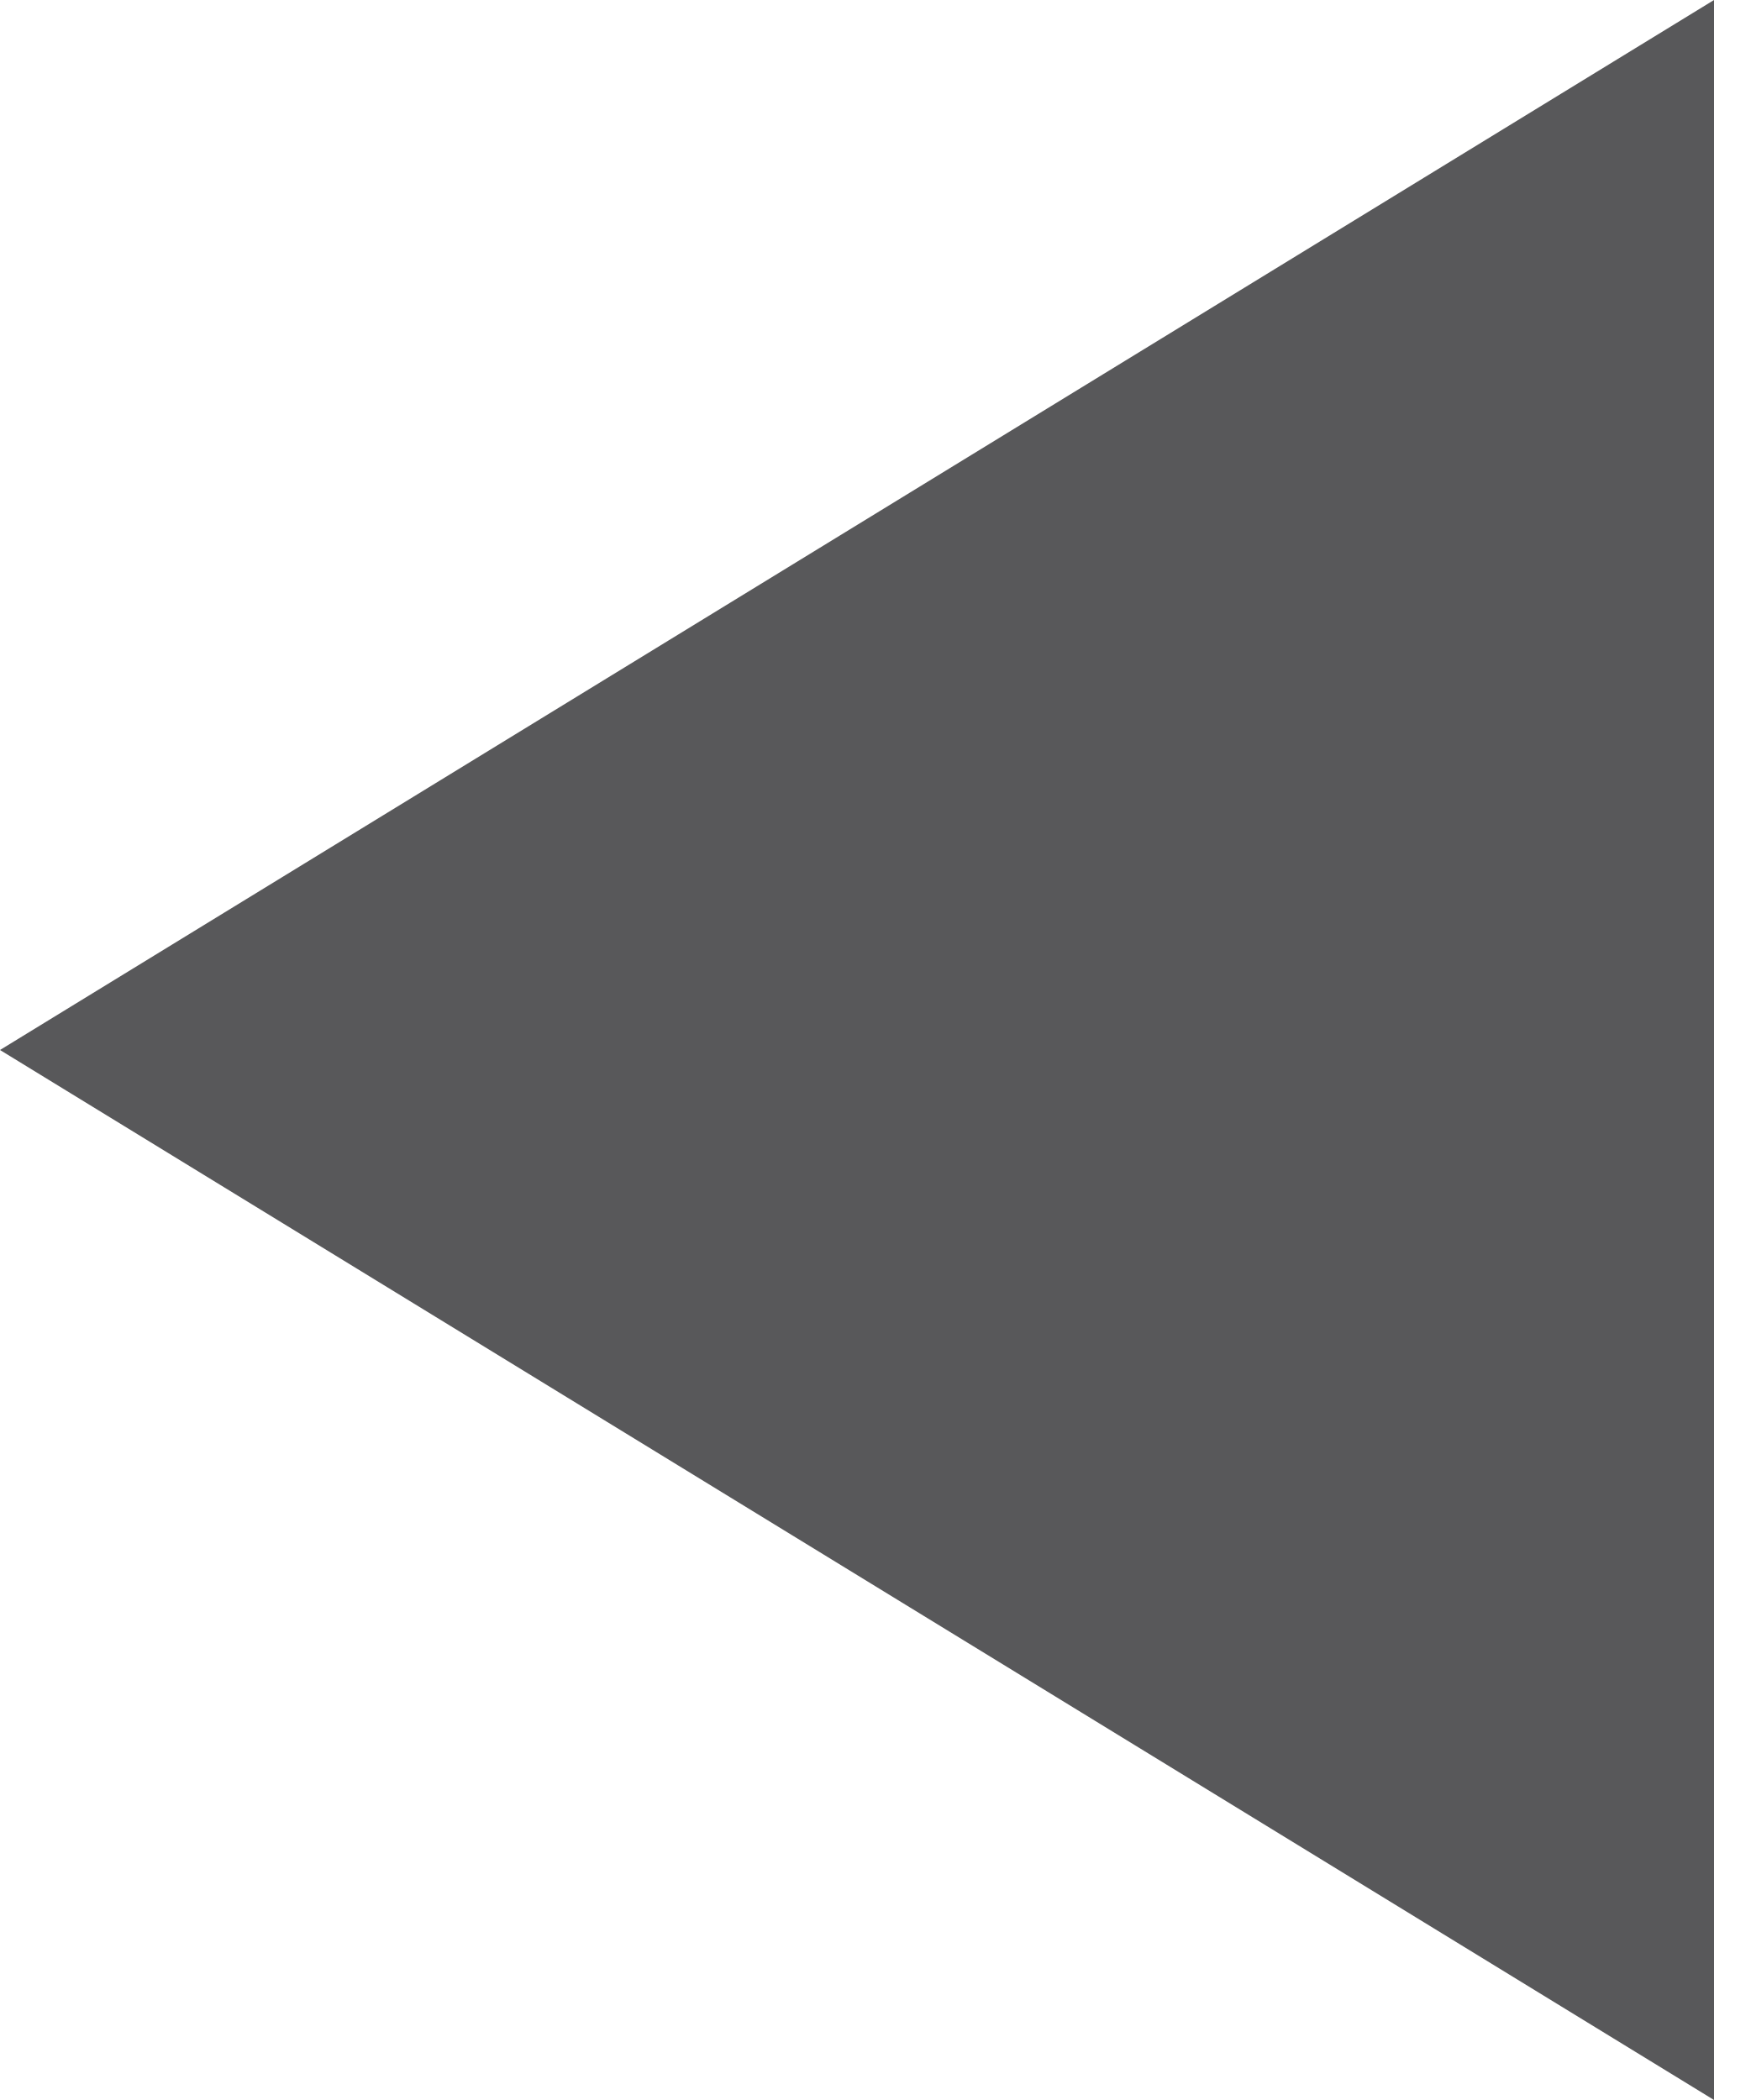
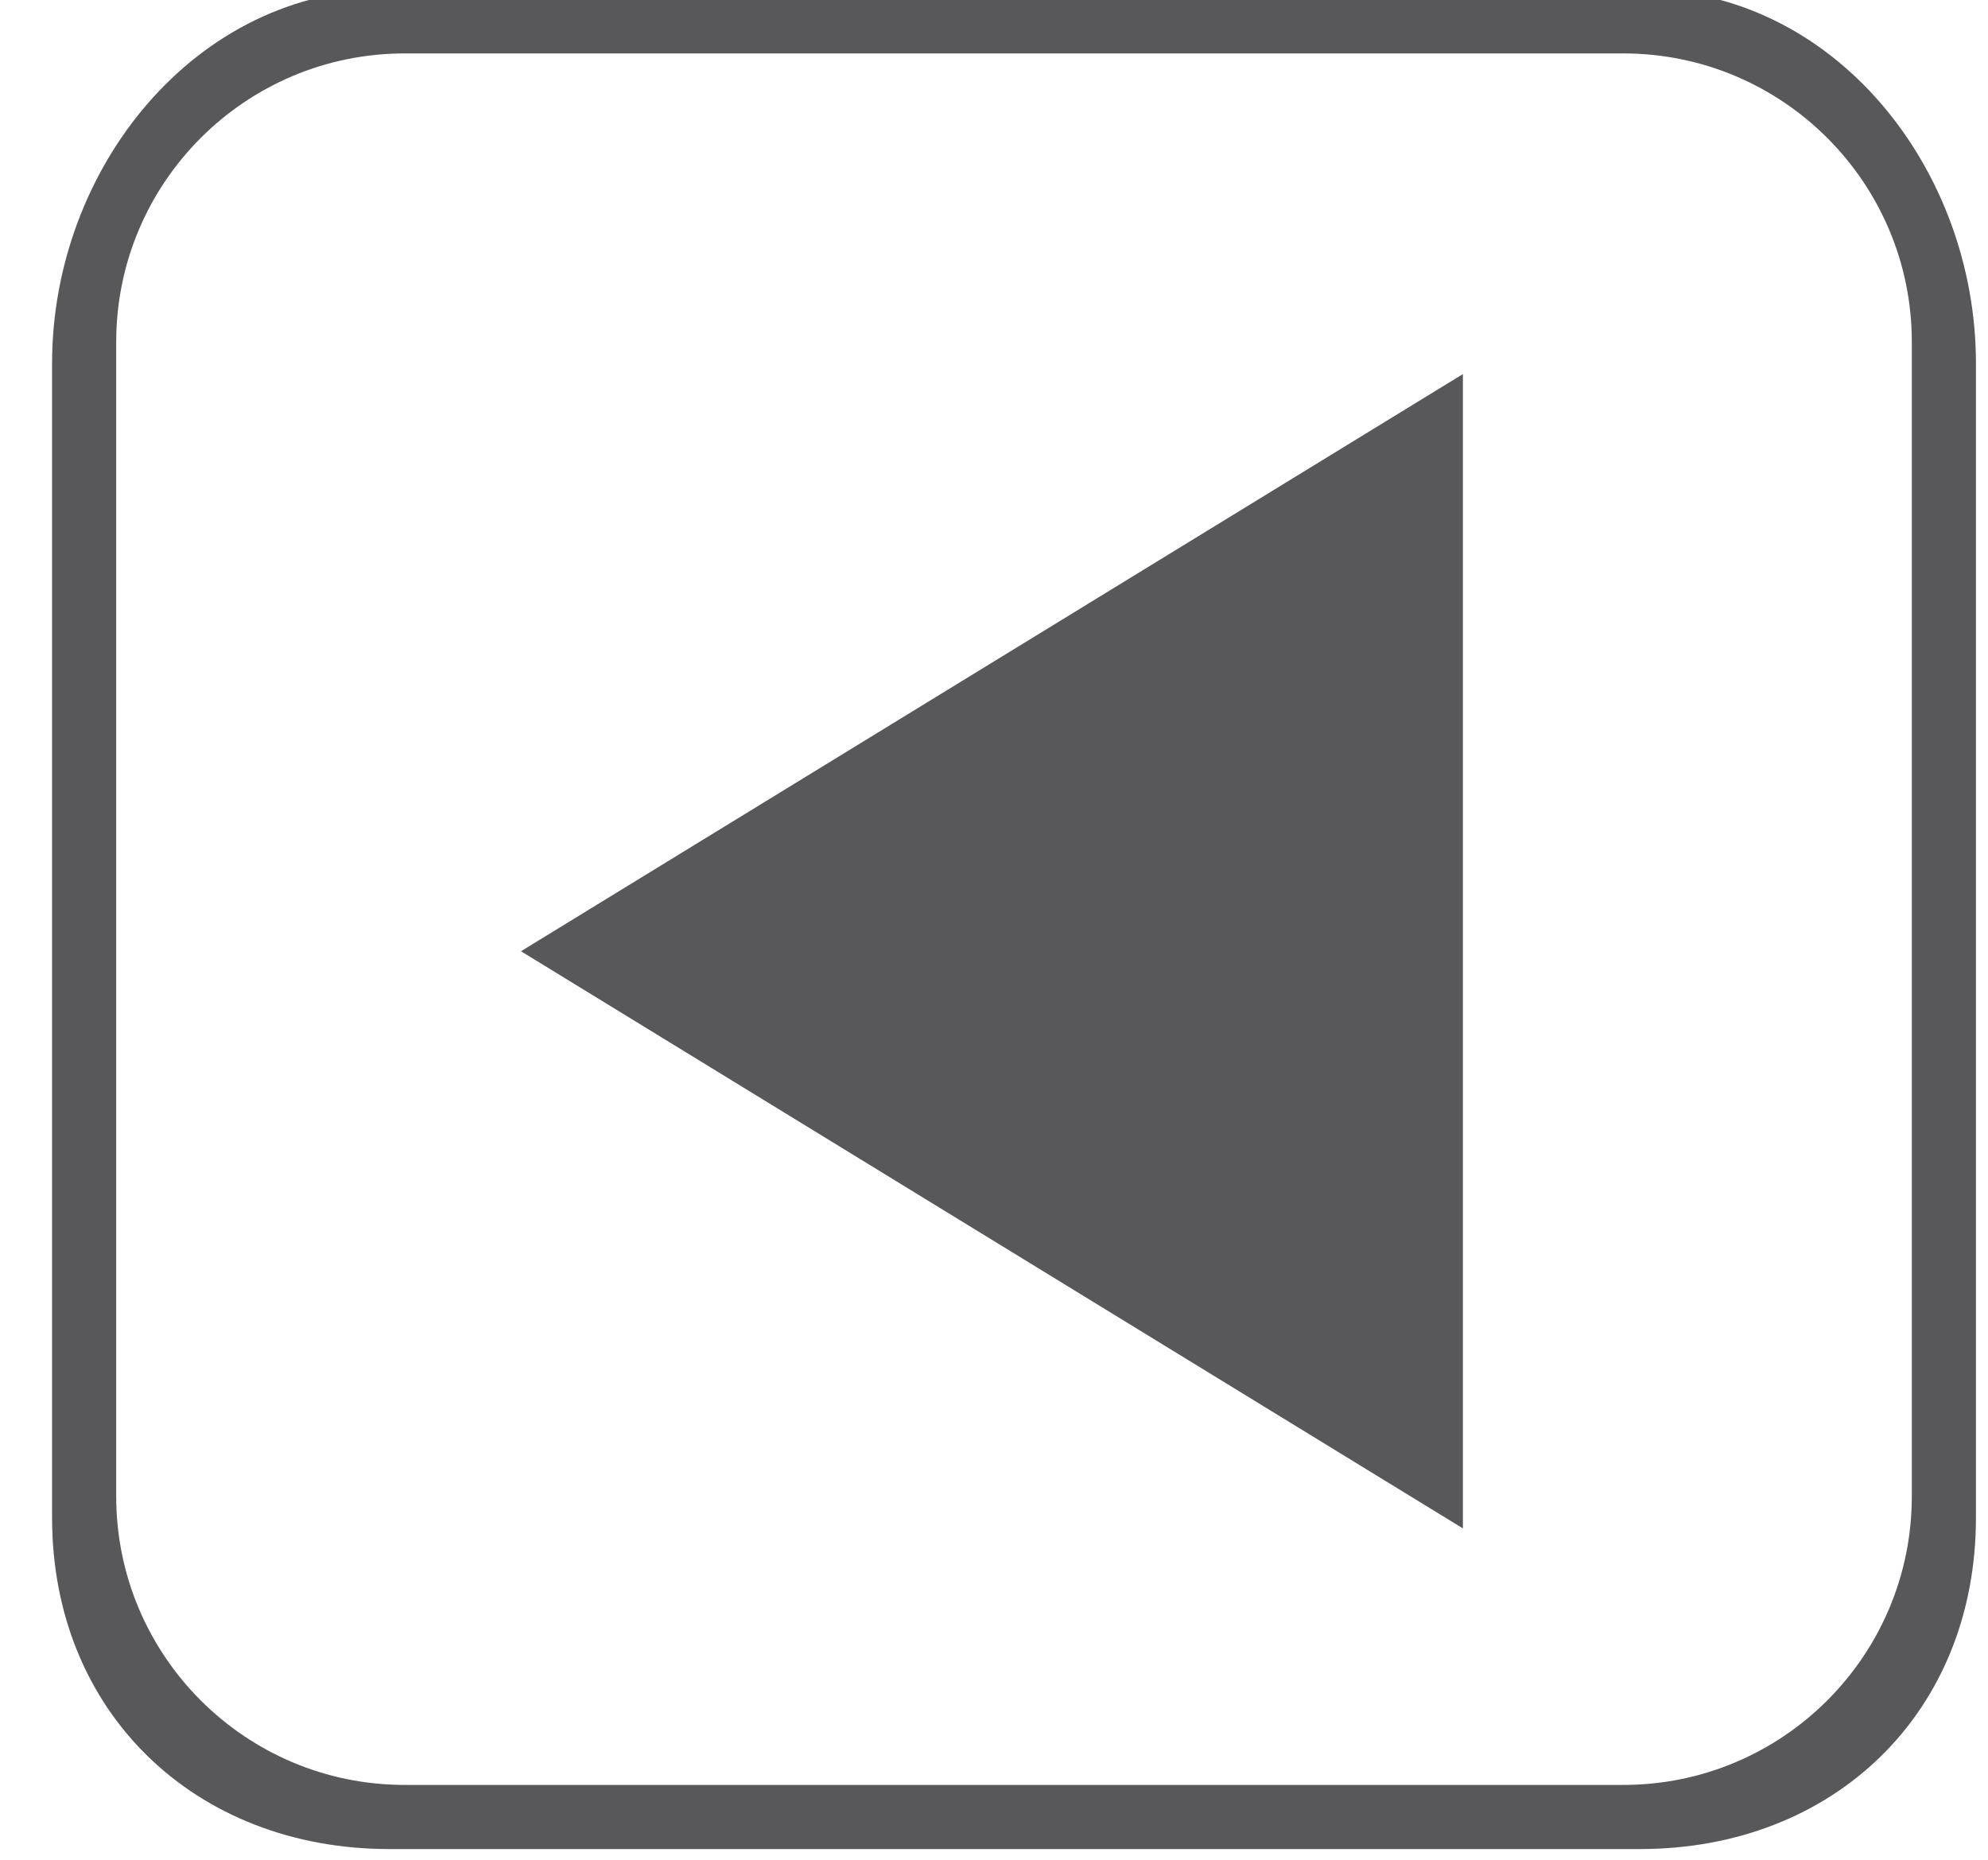
- <svg xmlns="http://www.w3.org/2000/svg" version="1.1" x="0px" y="0px" width="15px" height="18px" viewBox="0 0 15 18" overflow="visible" enable-background="new 0 0 15 18" xml:space="preserve">
+ <svg xmlns="http://www.w3.org/2000/svg" version="1.1" x="0px" y="0px" width="31px" height="29px" viewBox="-0.812 0.167 31 29" overflow="visible" enable-background="new -0.812 0.167 31 29" xml:space="preserve">
  <defs>
</defs>
-   <polygon fill="#58585A" points="0,9 14.688,0 14.688,18 " />
+   <polygon fill="#58585A" points="7.312,15 22,6 22,24 " />
+   <path fill="#58585A" d="M24.76,29H5.26C2.228,29,0,26.865,0,23.834V5.833C0,2.8,2.228,0,5.26,0h19.5C27.793,0,30,2.8,30,5.833  v18.001C30,26.865,27.793,29,24.76,29z M29,5.5C29,3.015,26.985,1,24.5,1h-19C3.015,1,1,3.015,1,5.5v18C1,25.985,3.015,28,5.5,28h19  c2.485,0,4.5-2.015,4.5-4.5V5.5z" />
</svg>
